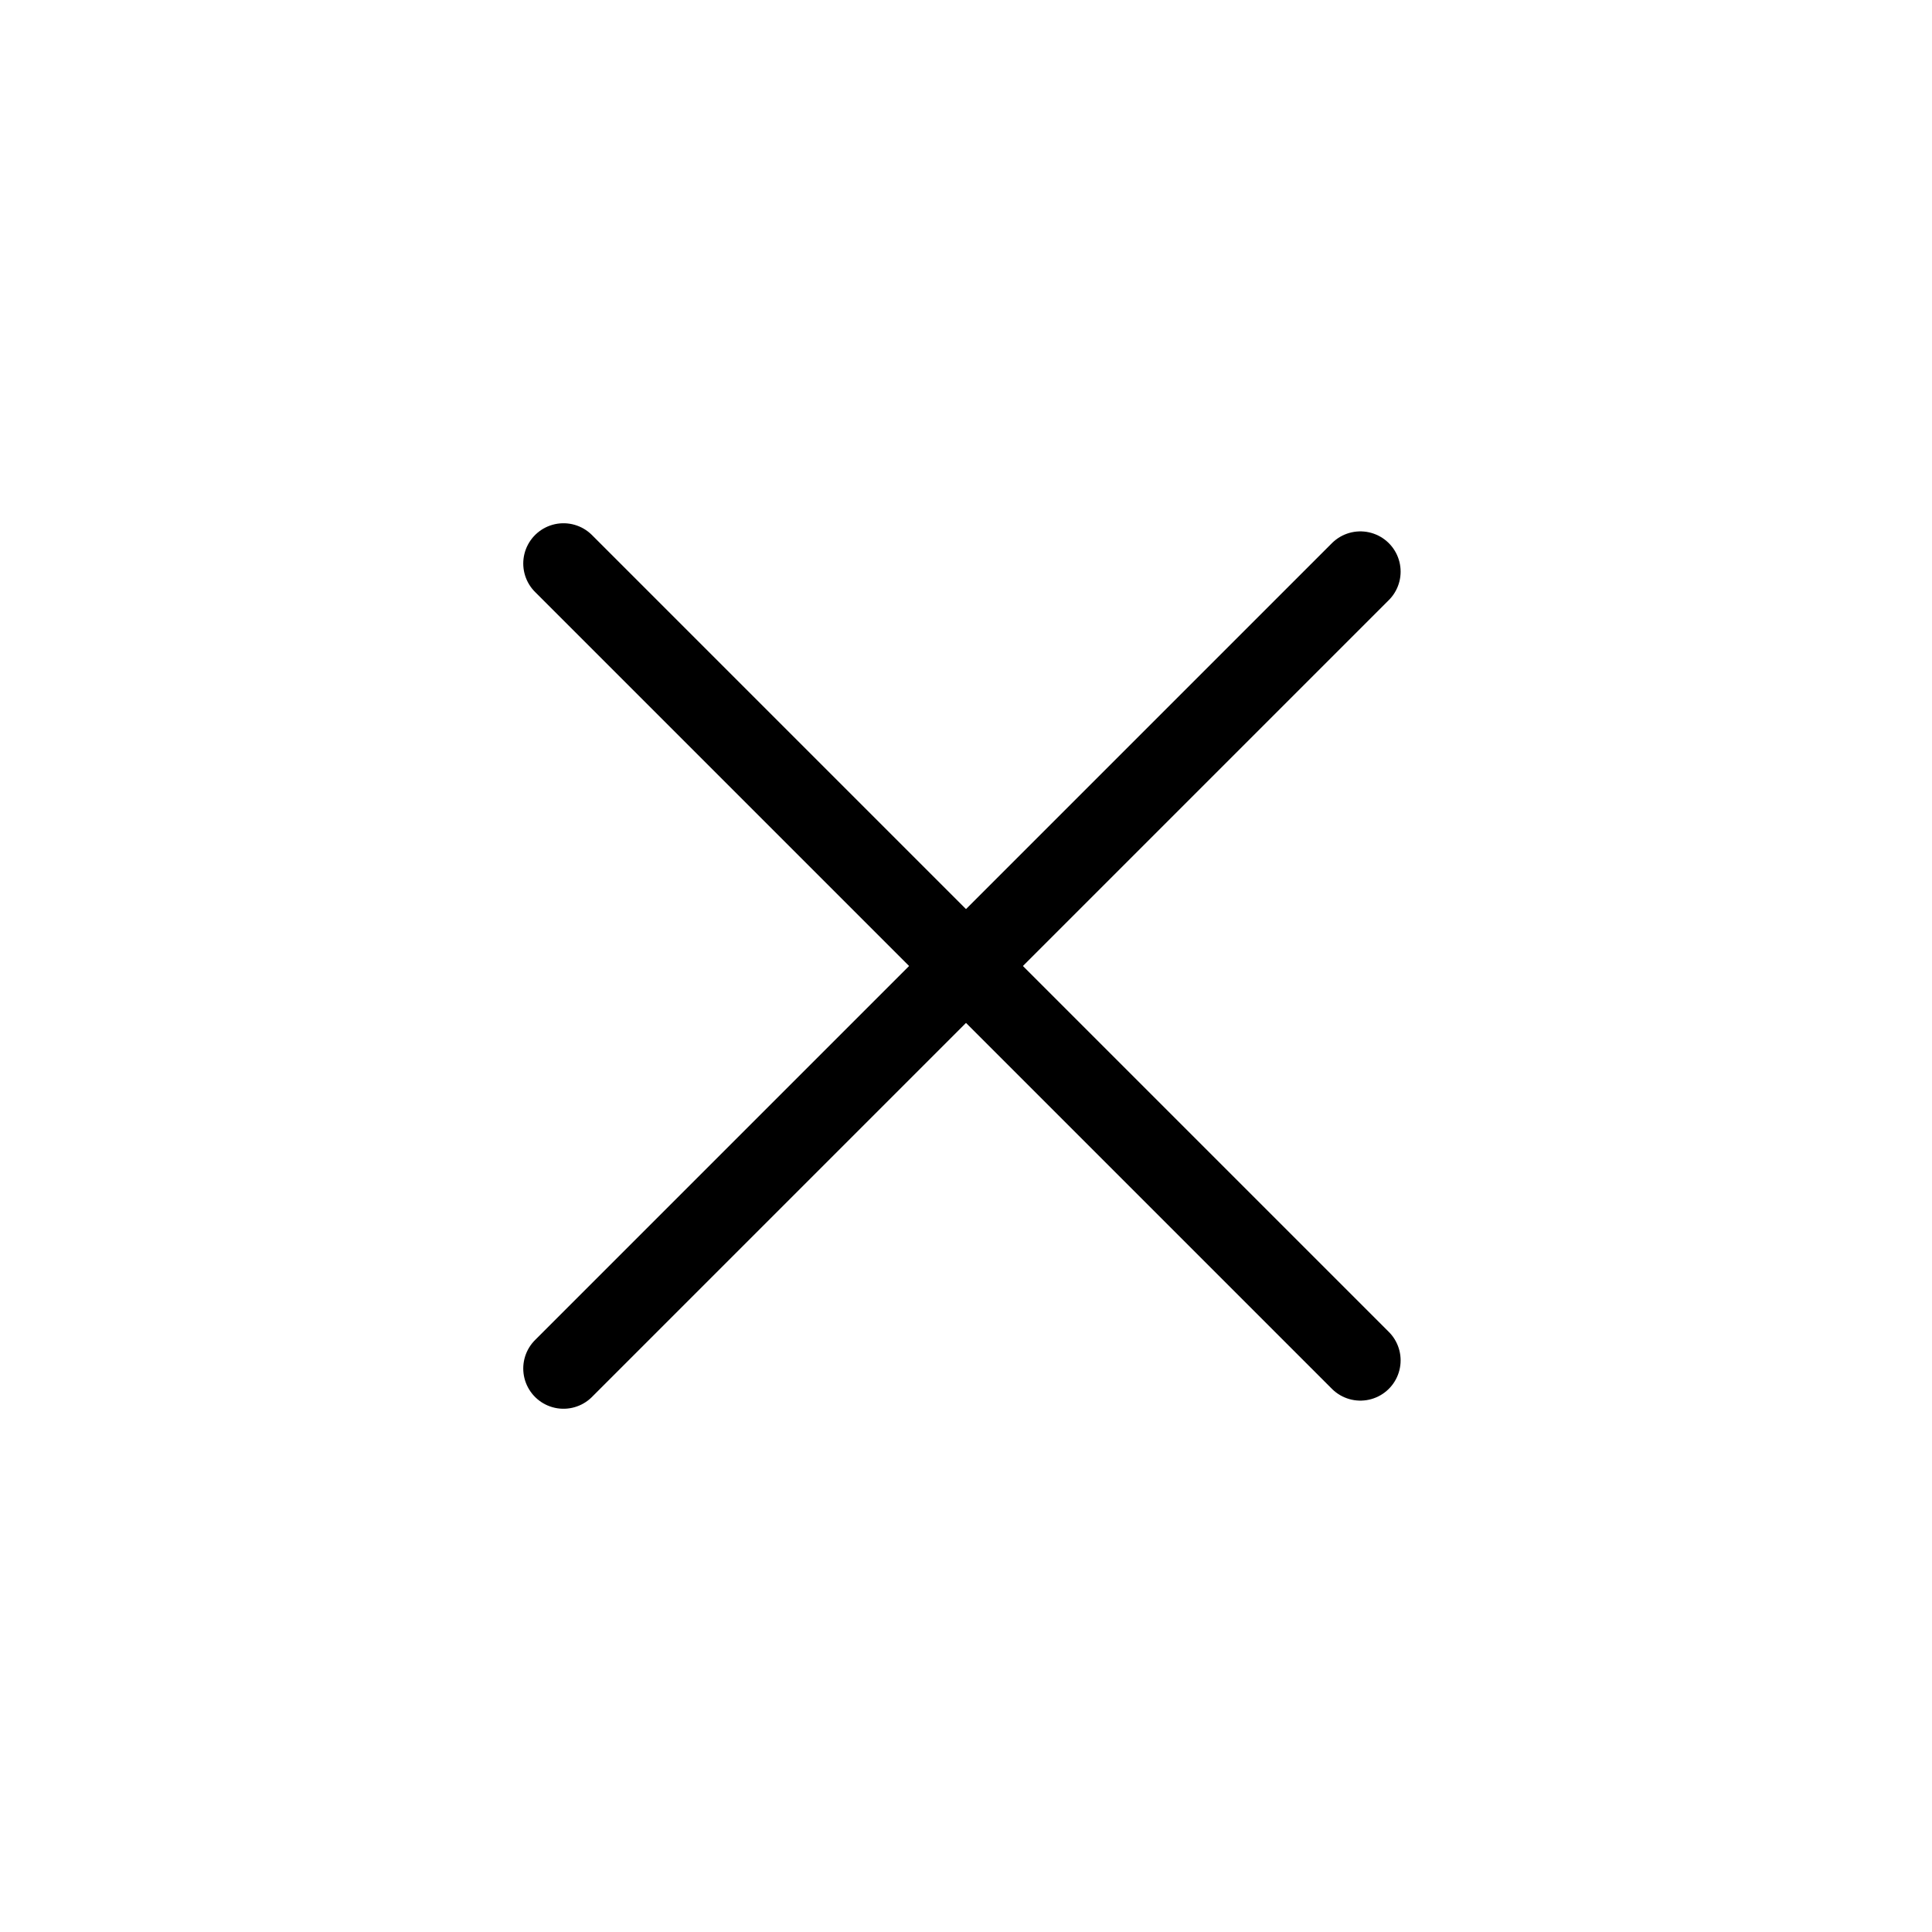
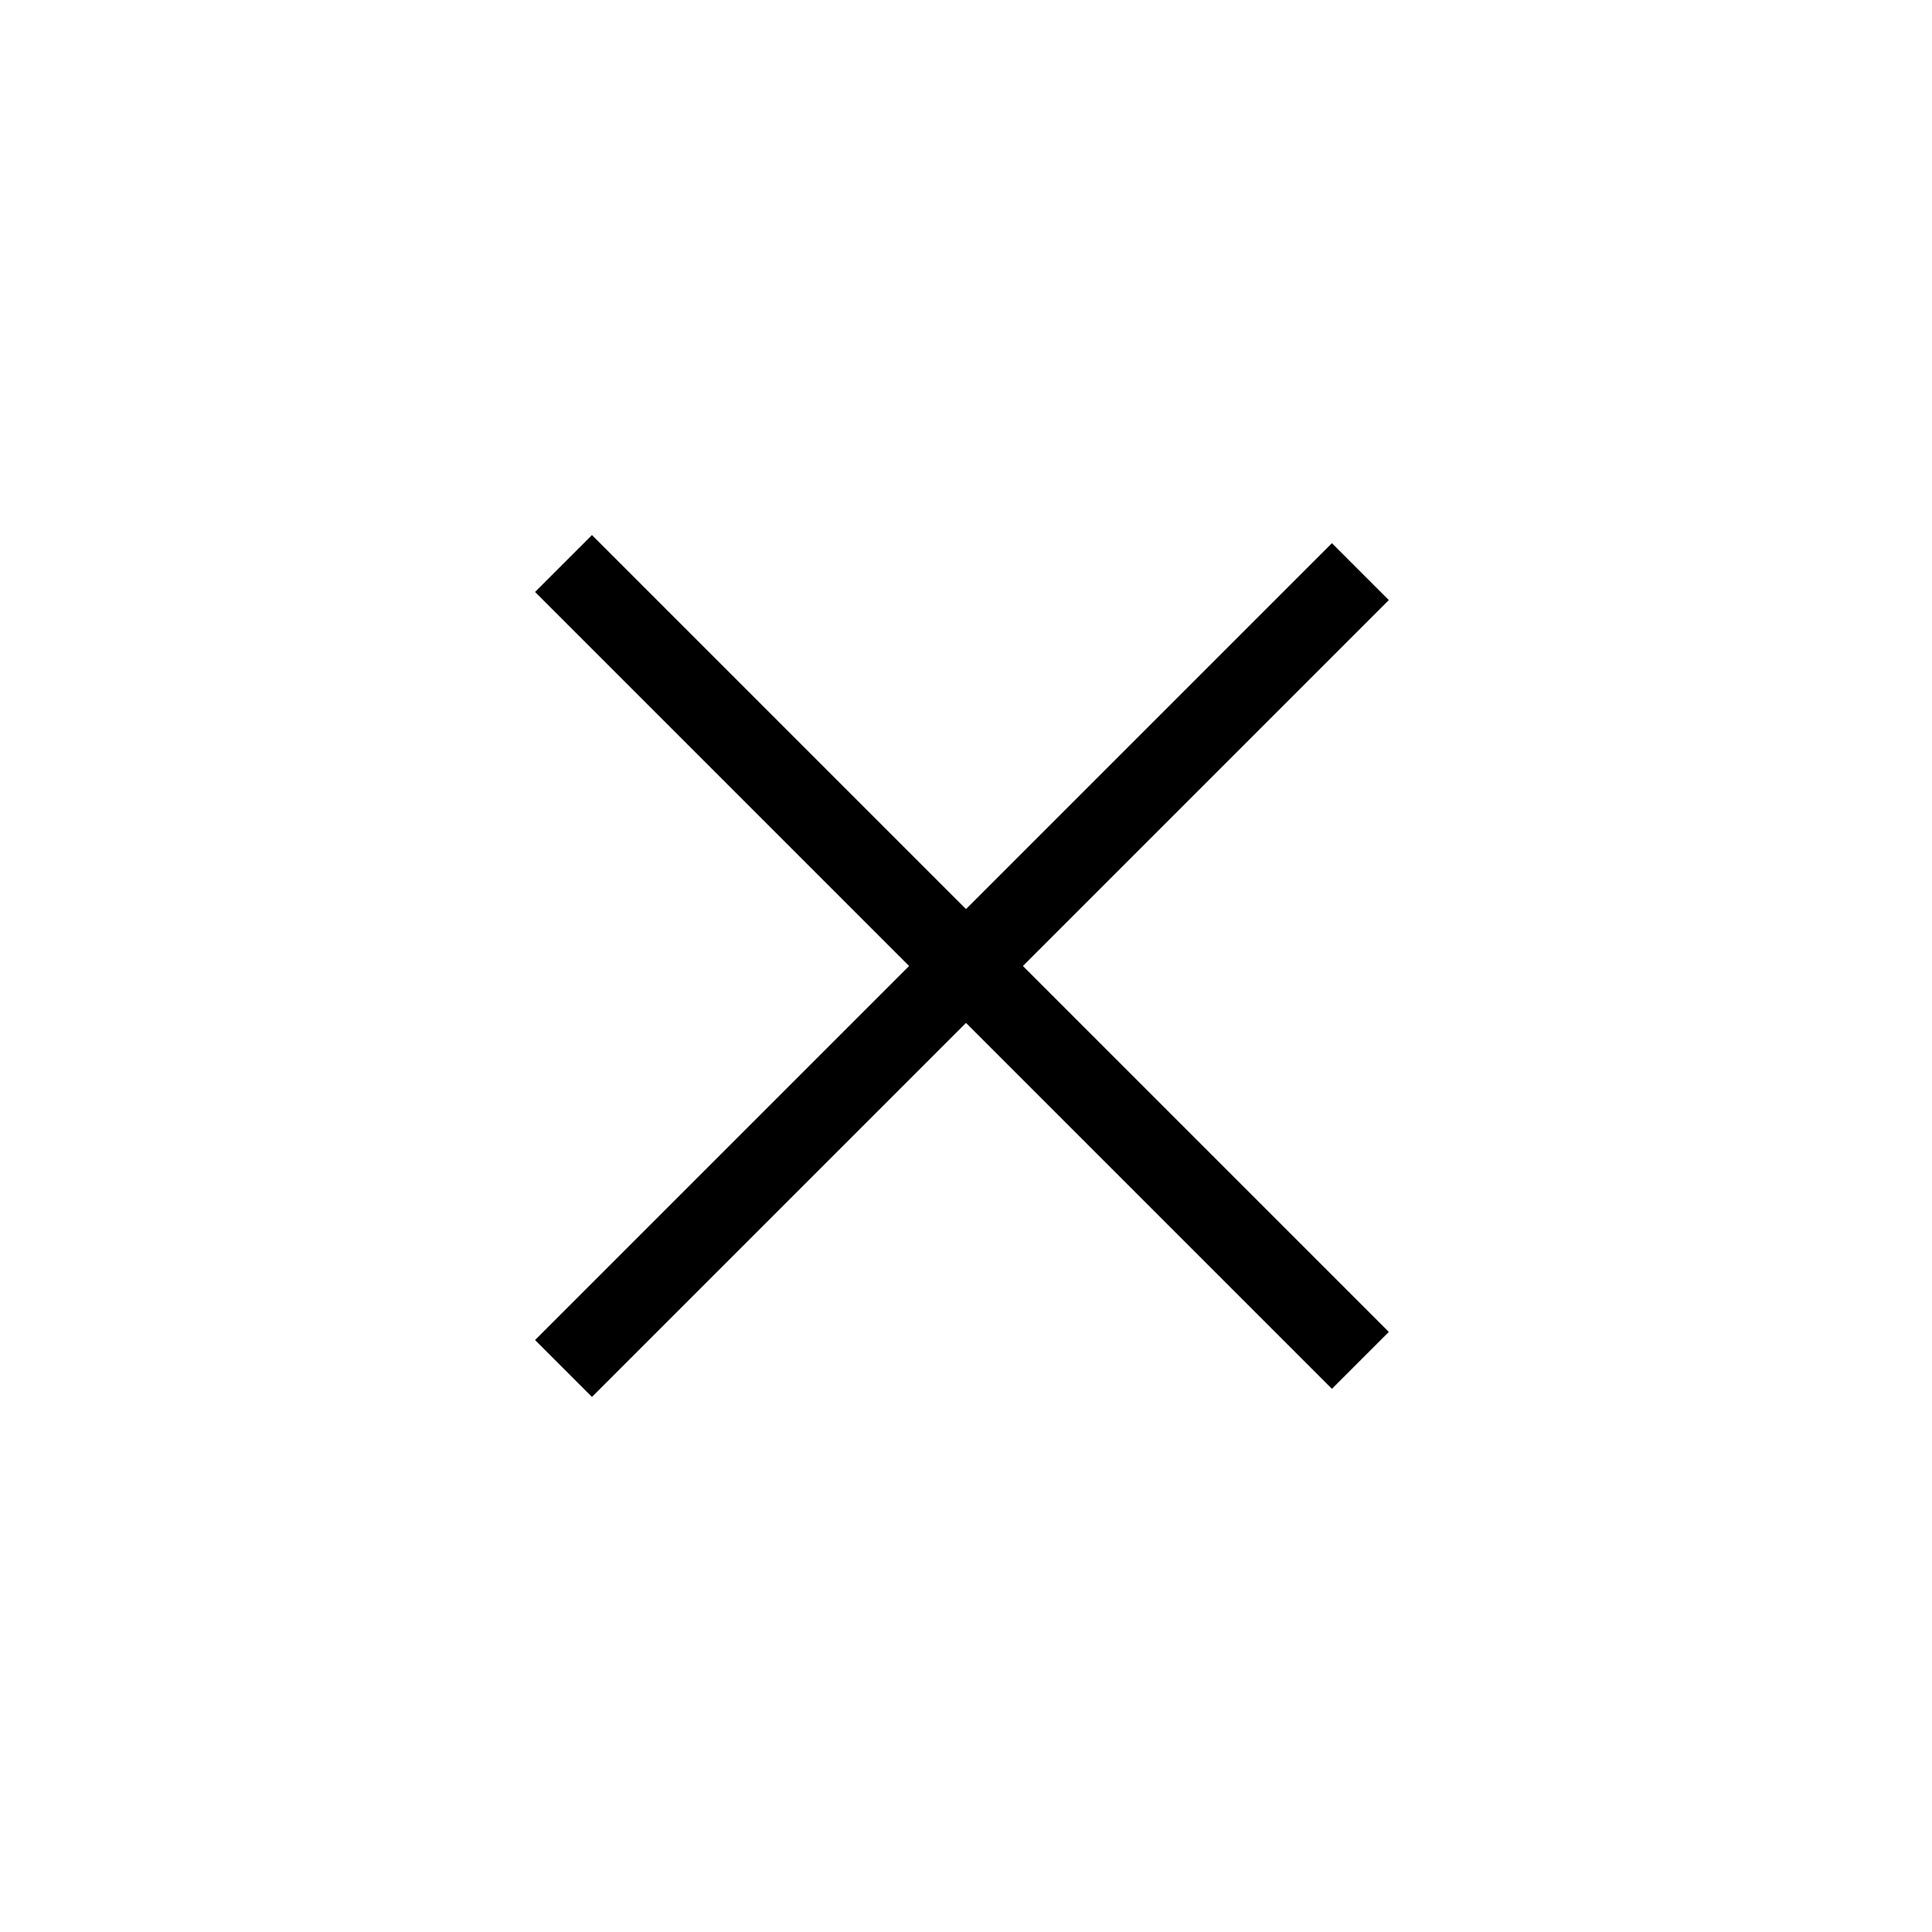
<svg xmlns="http://www.w3.org/2000/svg" width="800px" height="800px" viewBox="0 0 24 24" fill="none">
  <rect width="24" height="24" fill="white" />
-   <path d="M7 17L16.899 7.101" stroke="#000000" stroke-linecap="round" stroke-linejoin="round" />
-   <path d="M7 7L16.899 16.899" stroke="#000000" stroke-linecap="round" stroke-linejoin="round" />
+   <path d="M7 17L16.899 7.101" stroke="#000000" strokeLinecap="round" strokeLinejoin="round" />
+   <path d="M7 7L16.899 16.899" stroke="#000000" strokeLinecap="round" strokeLinejoin="round" />
</svg>
